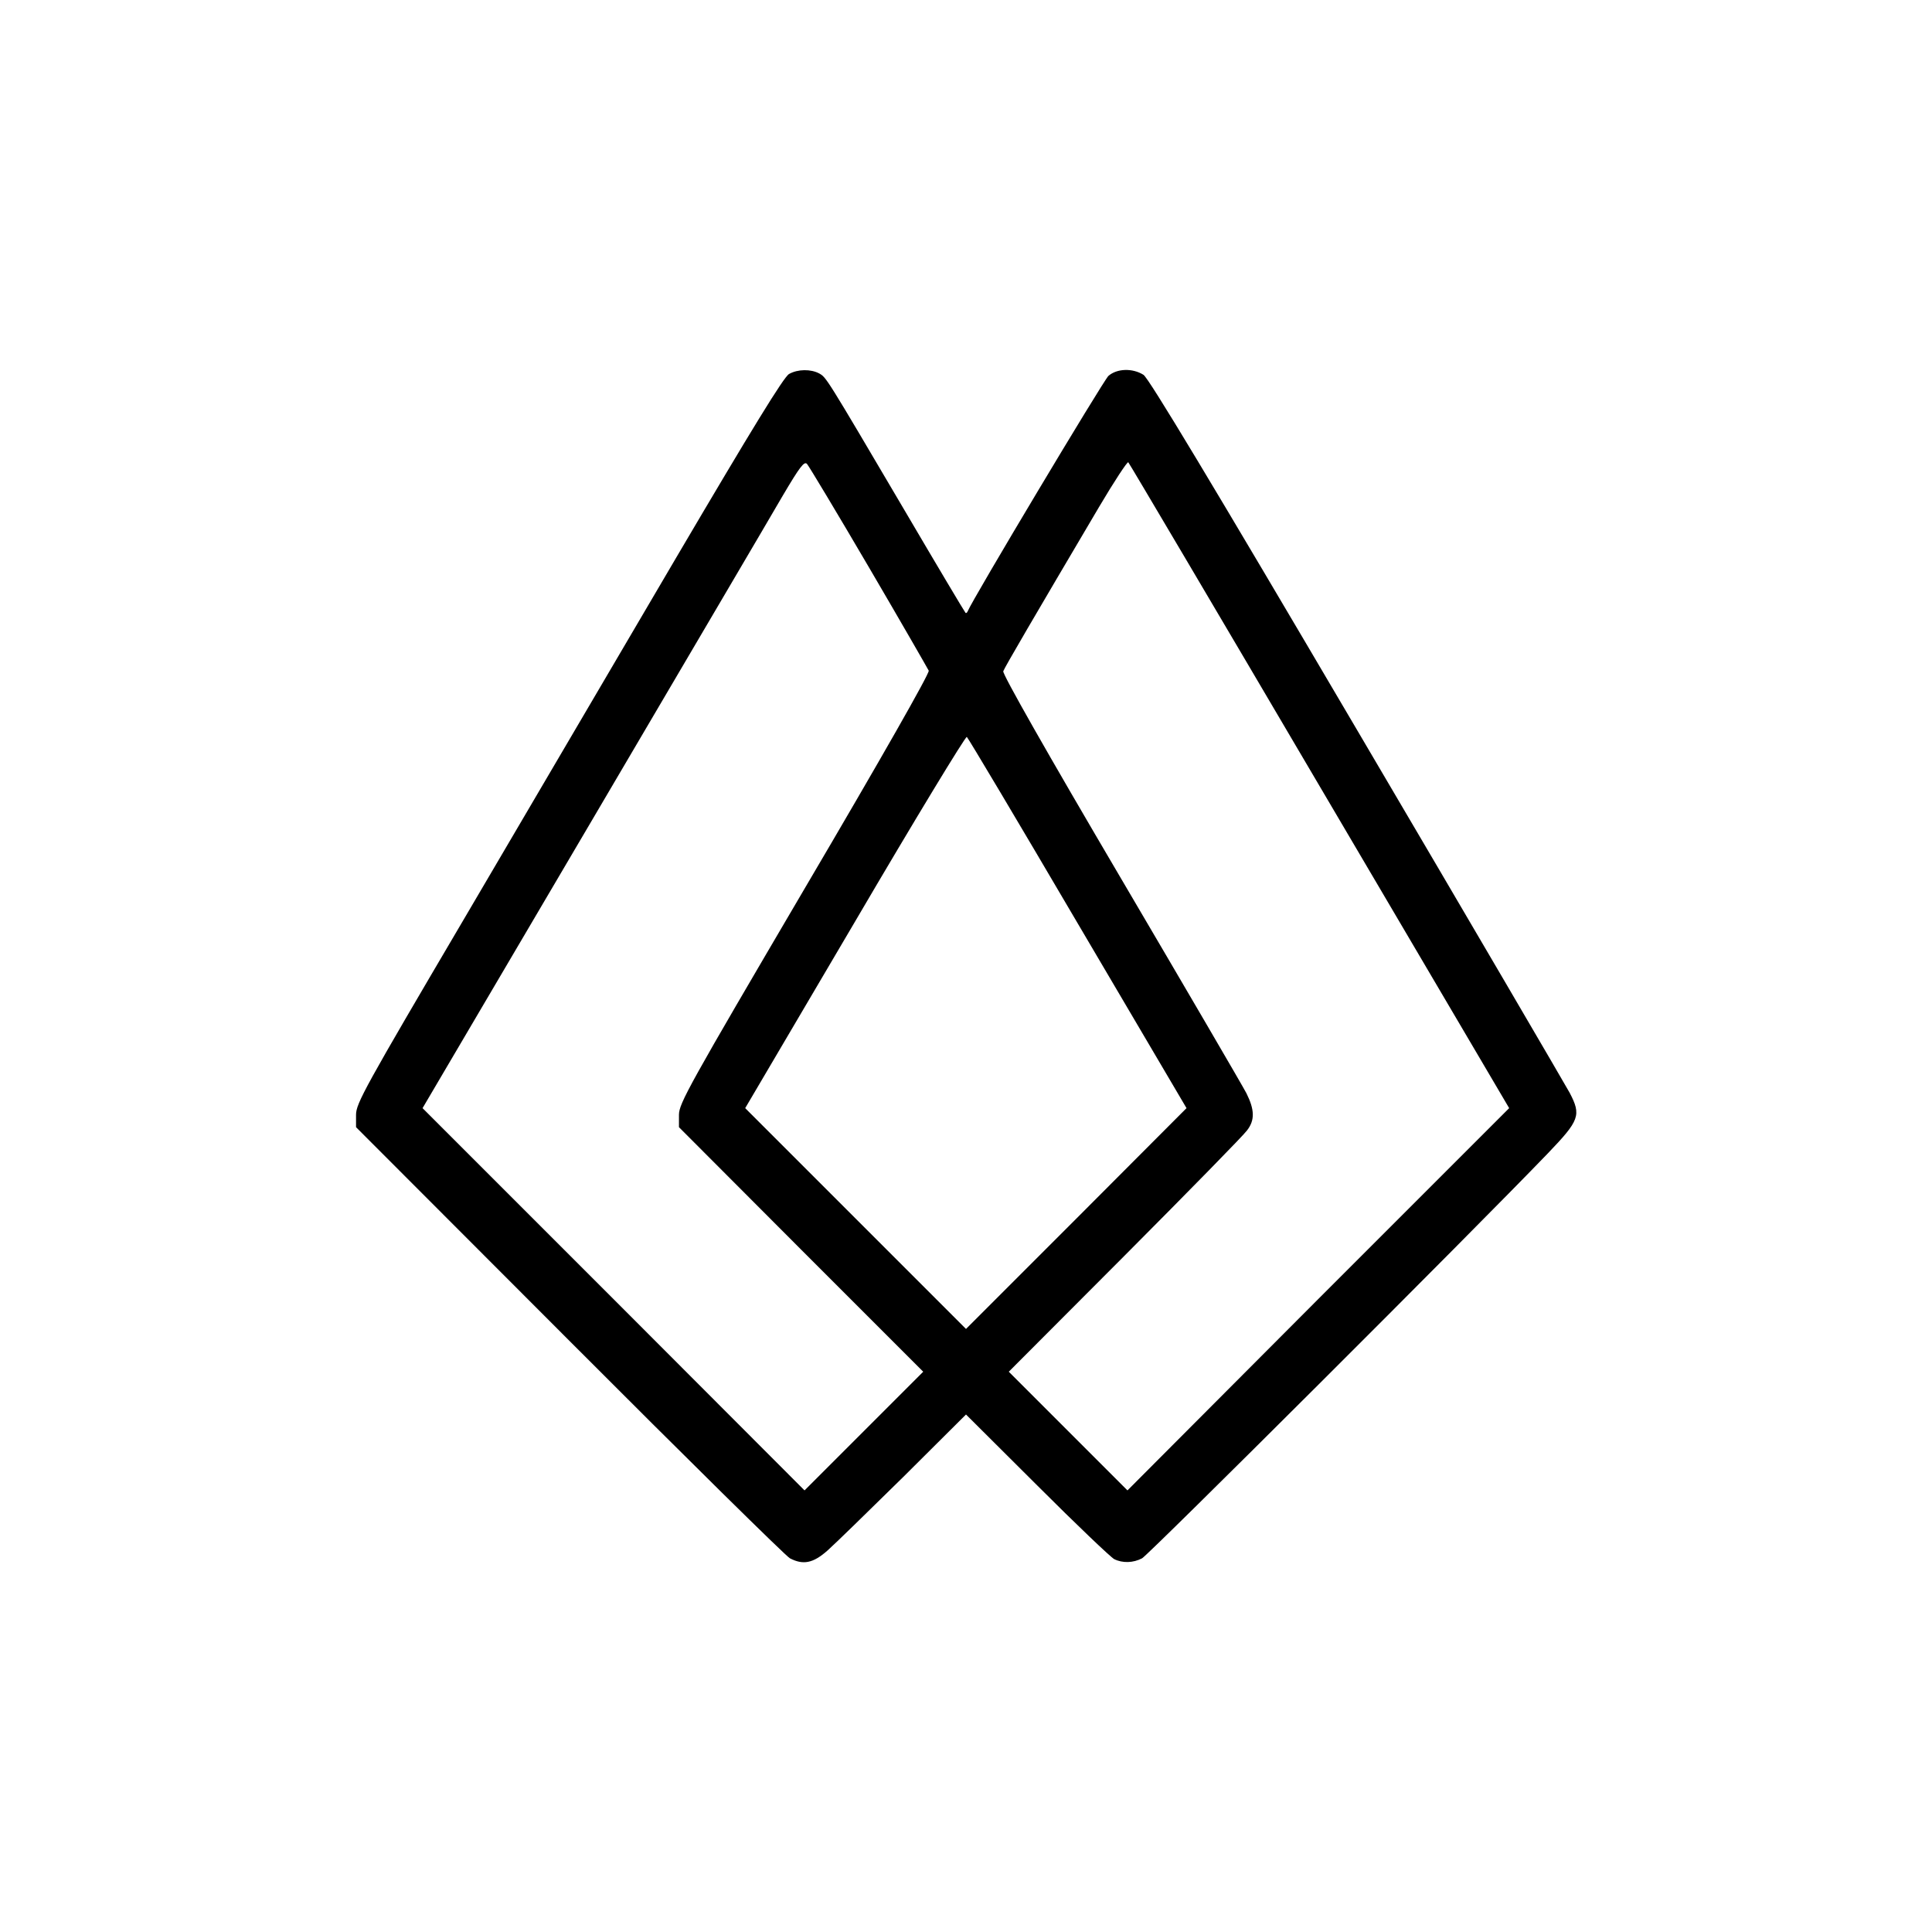
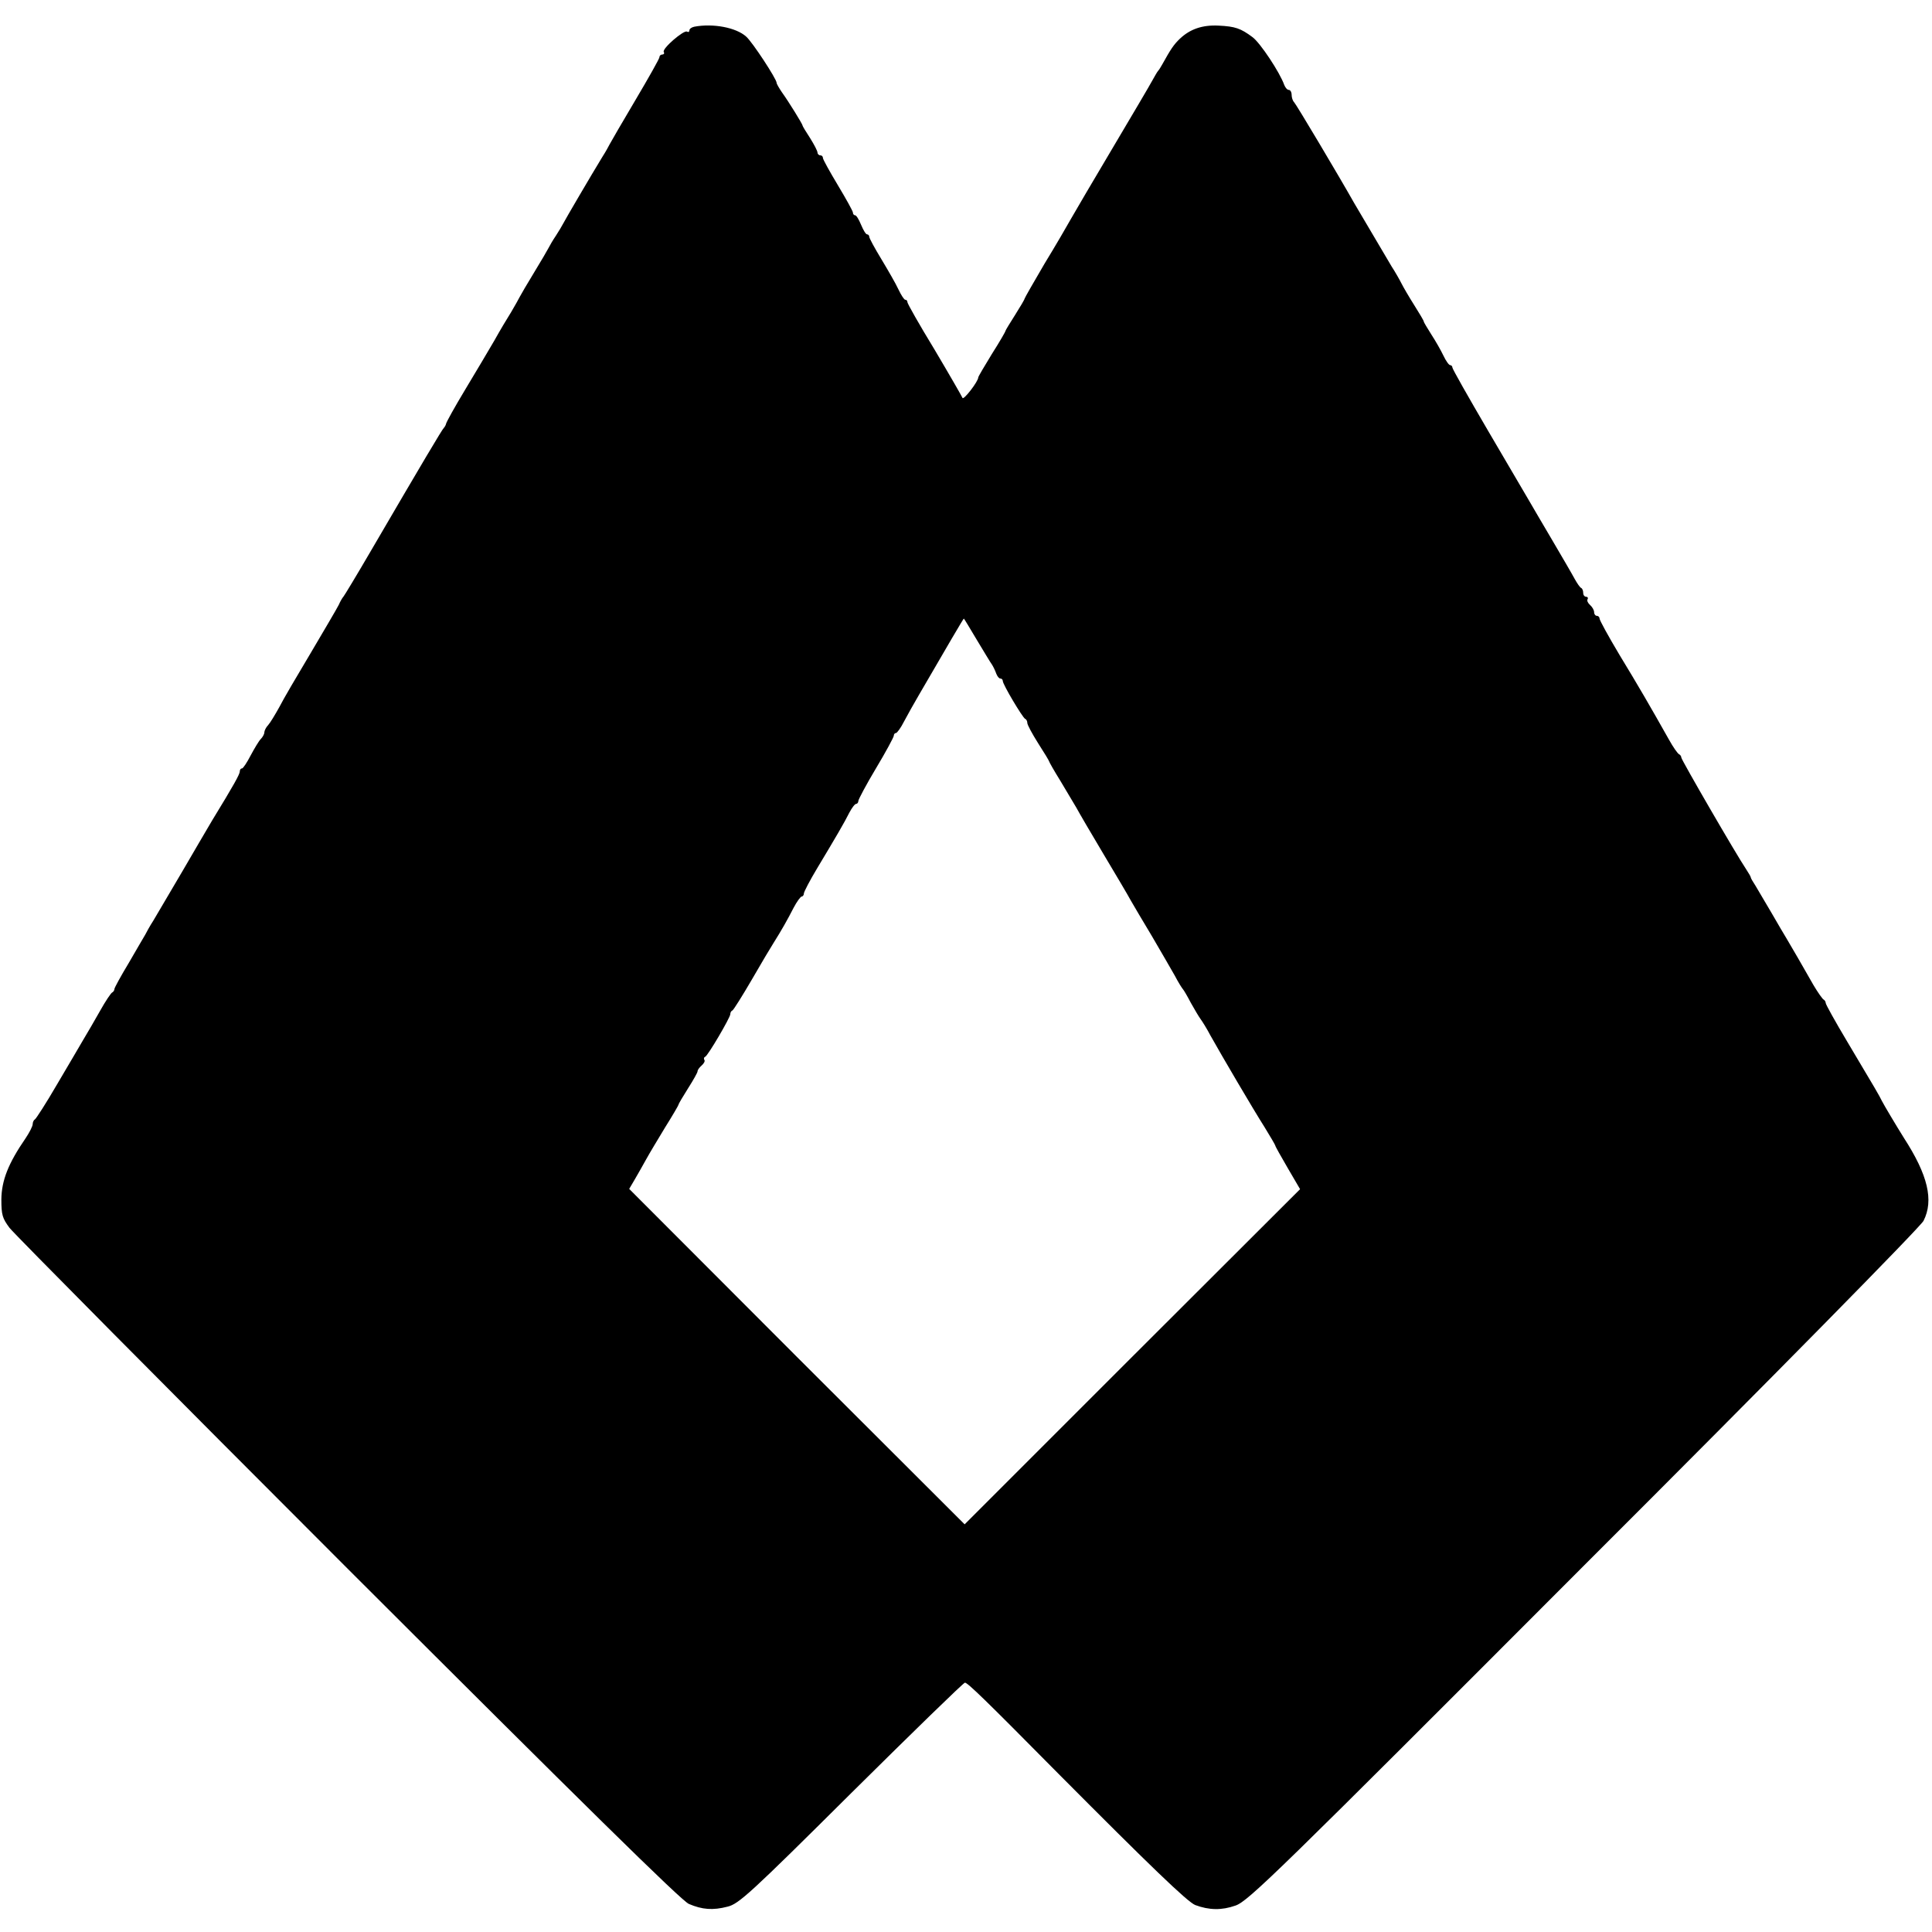
- <svg xmlns="http://www.w3.org/2000/svg" version="1.0" width="700pt" height="700pt" viewBox="0 0 700 700" preserveAspectRatio="xMidYMid meet">
-   <g transform="translate(0,700) scale(0.1,-0.1)" fill="#000000" stroke="none">
-     <path d="M2859 5645 c-19 -10 -135 -200 -407 -662 -209 -356 -556 -947 -771 -1313 -359 -610 -391 -668 -391 -709 l0 -45 773 -774 c424 -425 784 -780 799 -788 48 -25 84 -18 136 28 26 23 149 143 275 267 l227 226 258 -257 c141 -141 267 -261 279 -267 30 -15 69 -14 101 3 24 13 1193 1179 1470 1467 115 120 122 138 79 220 -13 24 -359 616 -770 1314 -530 901 -755 1275 -774 1287 -40 25 -96 23 -127 -4 -19 -18 -494 -812 -510 -853 -2 -5 -6 -8 -8 -5 -3 3 -102 169 -220 370 -289 491 -284 482 -310 497 -30 16 -77 16 -109 -2z m289 -700 c116 -198 213 -367 217 -375 3 -10 -171 -316 -450 -790 -418 -712 -455 -778 -455 -819 l0 -45 442 -443 443 -443 -215 -215 -215 -215 -692 693 -692 692 615 1045 c338 575 649 1103 690 1174 62 105 78 126 88 115 7 -8 108 -176 224 -374z m1633 -793 l687 -1167 -692 -692 -691 -693 -215 215 -215 215 421 422 c232 233 431 436 442 452 29 37 28 75 -2 135 -14 27 -219 378 -456 781 -266 452 -429 739 -425 748 5 14 109 192 347 595 55 93 103 166 106 162 4 -4 316 -532 693 -1173z m-876 -498 l394 -669 -399 -400 -400 -400 -400 400 -400 400 398 676 c218 372 401 673 405 669 5 -4 186 -308 402 -676z" />
+ <svg xmlns="http://www.w3.org/2000/svg" version="1.0" width="709pt" height="709pt" viewBox="0 0 709 709" preserveAspectRatio="xMidYMid meet">
+   <g transform="translate(0,709) scale(0.1,-0.1)" fill="#000000" stroke="none">
+     <path d="M2548 6992 c-10 -2 -18 -8 -18 -13 0 -6 -4 -8 -9 -5 -11 7 -93 -63 -85 -75 3 -5 0 -9 -5 -9 -6 0 -11 -4 -11 -10 0 -5 -40 -76 -88 -157 -48 -81 -91 -155 -95 -163 -4 -8 -15 -28 -26 -45 -41 -67 -137 -231 -144 -245 -4 -8 -16 -28 -27 -45 -11 -16 -23 -37 -27 -45 -4 -8 -28 -49 -53 -90 -25 -41 -49 -82 -53 -90 -4 -8 -18 -33 -31 -55 -14 -22 -42 -69 -62 -105 -21 -36 -69 -117 -107 -180 -38 -63 -69 -119 -70 -125 -1 -5 -5 -12 -8 -15 -6 -5 -79 -128 -267 -450 -53 -91 -99 -167 -102 -170 -3 -3 -11 -16 -17 -30 -7 -14 -53 -92 -102 -175 -49 -82 -102 -172 -116 -200 -15 -27 -33 -57 -41 -66 -8 -8 -14 -21 -14 -27 0 -6 -6 -17 -13 -24 -7 -7 -23 -34 -37 -60 -14 -27 -28 -48 -32 -48 -5 0 -8 -5 -8 -11 0 -10 -22 -50 -101 -179 -15 -25 -36 -61 -47 -80 -17 -30 -87 -149 -169 -288 -13 -20 -26 -44 -30 -52 -5 -8 -32 -55 -60 -103 -29 -48 -53 -92 -53 -96 0 -5 -4 -11 -8 -13 -4 -1 -25 -32 -45 -68 -20 -36 -48 -83 -61 -105 -13 -22 -56 -96 -97 -165 -40 -69 -77 -126 -81 -128 -4 -2 -8 -10 -8 -17 0 -8 -12 -31 -26 -52 -64 -93 -88 -155 -89 -224 0 -58 4 -70 30 -105 16 -21 575 -585 1242 -1252 854 -853 1224 -1218 1251 -1229 49 -21 88 -24 142 -10 41 10 82 47 453 416 225 223 413 406 418 406 10 0 72 -60 341 -332 338 -340 475 -472 504 -484 51 -19 97 -20 148 -2 47 16 154 121 1279 1248 697 696 1236 1244 1246 1265 38 75 16 168 -72 304 -27 43 -74 122 -81 136 -8 17 -23 43 -128 219 -43 72 -78 135 -78 140 0 5 -4 11 -8 13 -4 2 -21 26 -37 53 -34 60 -86 150 -100 173 -6 9 -30 51 -54 92 -24 41 -51 86 -59 100 -9 14 -17 27 -17 30 0 3 -8 16 -17 30 -37 55 -238 402 -238 410 0 5 -4 10 -8 12 -5 2 -22 26 -38 55 -67 119 -111 195 -181 310 -40 67 -73 127 -73 133 0 5 -4 10 -10 10 -5 0 -10 6 -10 14 0 7 -7 19 -15 26 -8 7 -12 16 -9 21 3 5 0 9 -5 9 -6 0 -11 6 -11 14 0 8 -3 16 -7 18 -5 2 -15 17 -24 33 -9 17 -47 82 -84 145 -37 63 -76 129 -85 145 -10 17 -77 131 -149 254 -72 123 -131 227 -131 232 0 5 -4 9 -8 9 -5 0 -16 16 -25 35 -9 19 -29 54 -44 77 -15 24 -28 45 -28 48 0 3 -16 30 -35 60 -19 30 -40 66 -47 80 -7 14 -23 42 -36 62 -65 110 -121 205 -137 232 -57 101 -213 363 -221 371 -5 5 -9 17 -9 27 0 10 -5 18 -10 18 -6 0 -13 8 -17 18 -16 46 -89 156 -117 176 -43 32 -63 39 -124 42 -60 3 -105 -13 -142 -48 -23 -22 -34 -39 -64 -93 -6 -11 -13 -22 -16 -25 -3 -3 -12 -19 -21 -35 -9 -17 -74 -127 -144 -245 -70 -118 -139 -235 -153 -260 -14 -25 -58 -101 -99 -168 -40 -68 -73 -126 -73 -128 0 -3 -16 -30 -35 -60 -19 -30 -35 -56 -35 -58 0 -3 -22 -41 -50 -85 -27 -44 -50 -83 -50 -86 0 -15 -55 -86 -58 -75 -3 7 -49 87 -103 178 -55 90 -99 168 -99 173 0 5 -3 9 -8 9 -4 0 -15 17 -25 38 -9 20 -38 70 -62 110 -25 41 -45 78 -45 83 0 5 -4 9 -8 9 -5 0 -14 16 -22 35 -8 19 -17 35 -22 35 -4 0 -8 4 -8 10 0 5 -25 50 -55 100 -30 50 -55 95 -55 100 0 6 -4 10 -10 10 -5 0 -10 5 -10 10 0 6 -12 29 -27 53 -15 23 -28 44 -28 47 -1 6 -50 86 -76 122 -10 15 -19 30 -19 34 0 14 -89 150 -112 170 -37 33 -121 49 -190 36z m1036 -2249 c26 -43 51 -85 57 -93 5 -8 12 -23 15 -32 4 -10 10 -18 15 -18 5 0 9 -4 9 -9 0 -13 73 -135 82 -139 5 -2 8 -9 8 -15 0 -7 18 -40 40 -75 22 -34 40 -64 40 -66 0 -2 18 -34 41 -71 22 -37 49 -82 59 -99 9 -17 54 -94 100 -171 46 -77 91 -153 100 -170 9 -16 44 -75 77 -130 32 -55 70 -120 84 -145 13 -25 27 -47 30 -50 3 -3 16 -25 29 -50 14 -25 30 -52 36 -60 6 -8 23 -35 36 -60 42 -75 157 -271 199 -337 21 -34 39 -65 39 -67 0 -3 21 -40 46 -83 l45 -77 -616 -615 -615 -615 -616 615 -615 616 20 34 c11 19 30 52 42 74 12 22 44 75 70 118 27 43 49 81 49 83 0 3 16 30 35 60 19 30 35 58 35 63 0 5 7 14 15 21 8 7 13 16 10 20 -3 5 -2 10 3 12 10 4 92 144 92 156 0 6 3 12 8 14 4 2 36 53 71 113 35 61 71 121 80 135 29 46 51 85 73 128 12 23 26 42 30 42 4 0 8 5 8 11 0 6 22 48 49 93 69 115 99 166 118 204 9 17 20 32 25 32 4 0 8 5 8 11 0 5 29 60 65 120 36 60 65 114 65 119 0 6 4 10 8 10 4 0 18 19 30 43 12 23 37 67 55 98 105 181 162 278 164 279 1 0 22 -35 47 -77z" />
  </g>
</svg>
